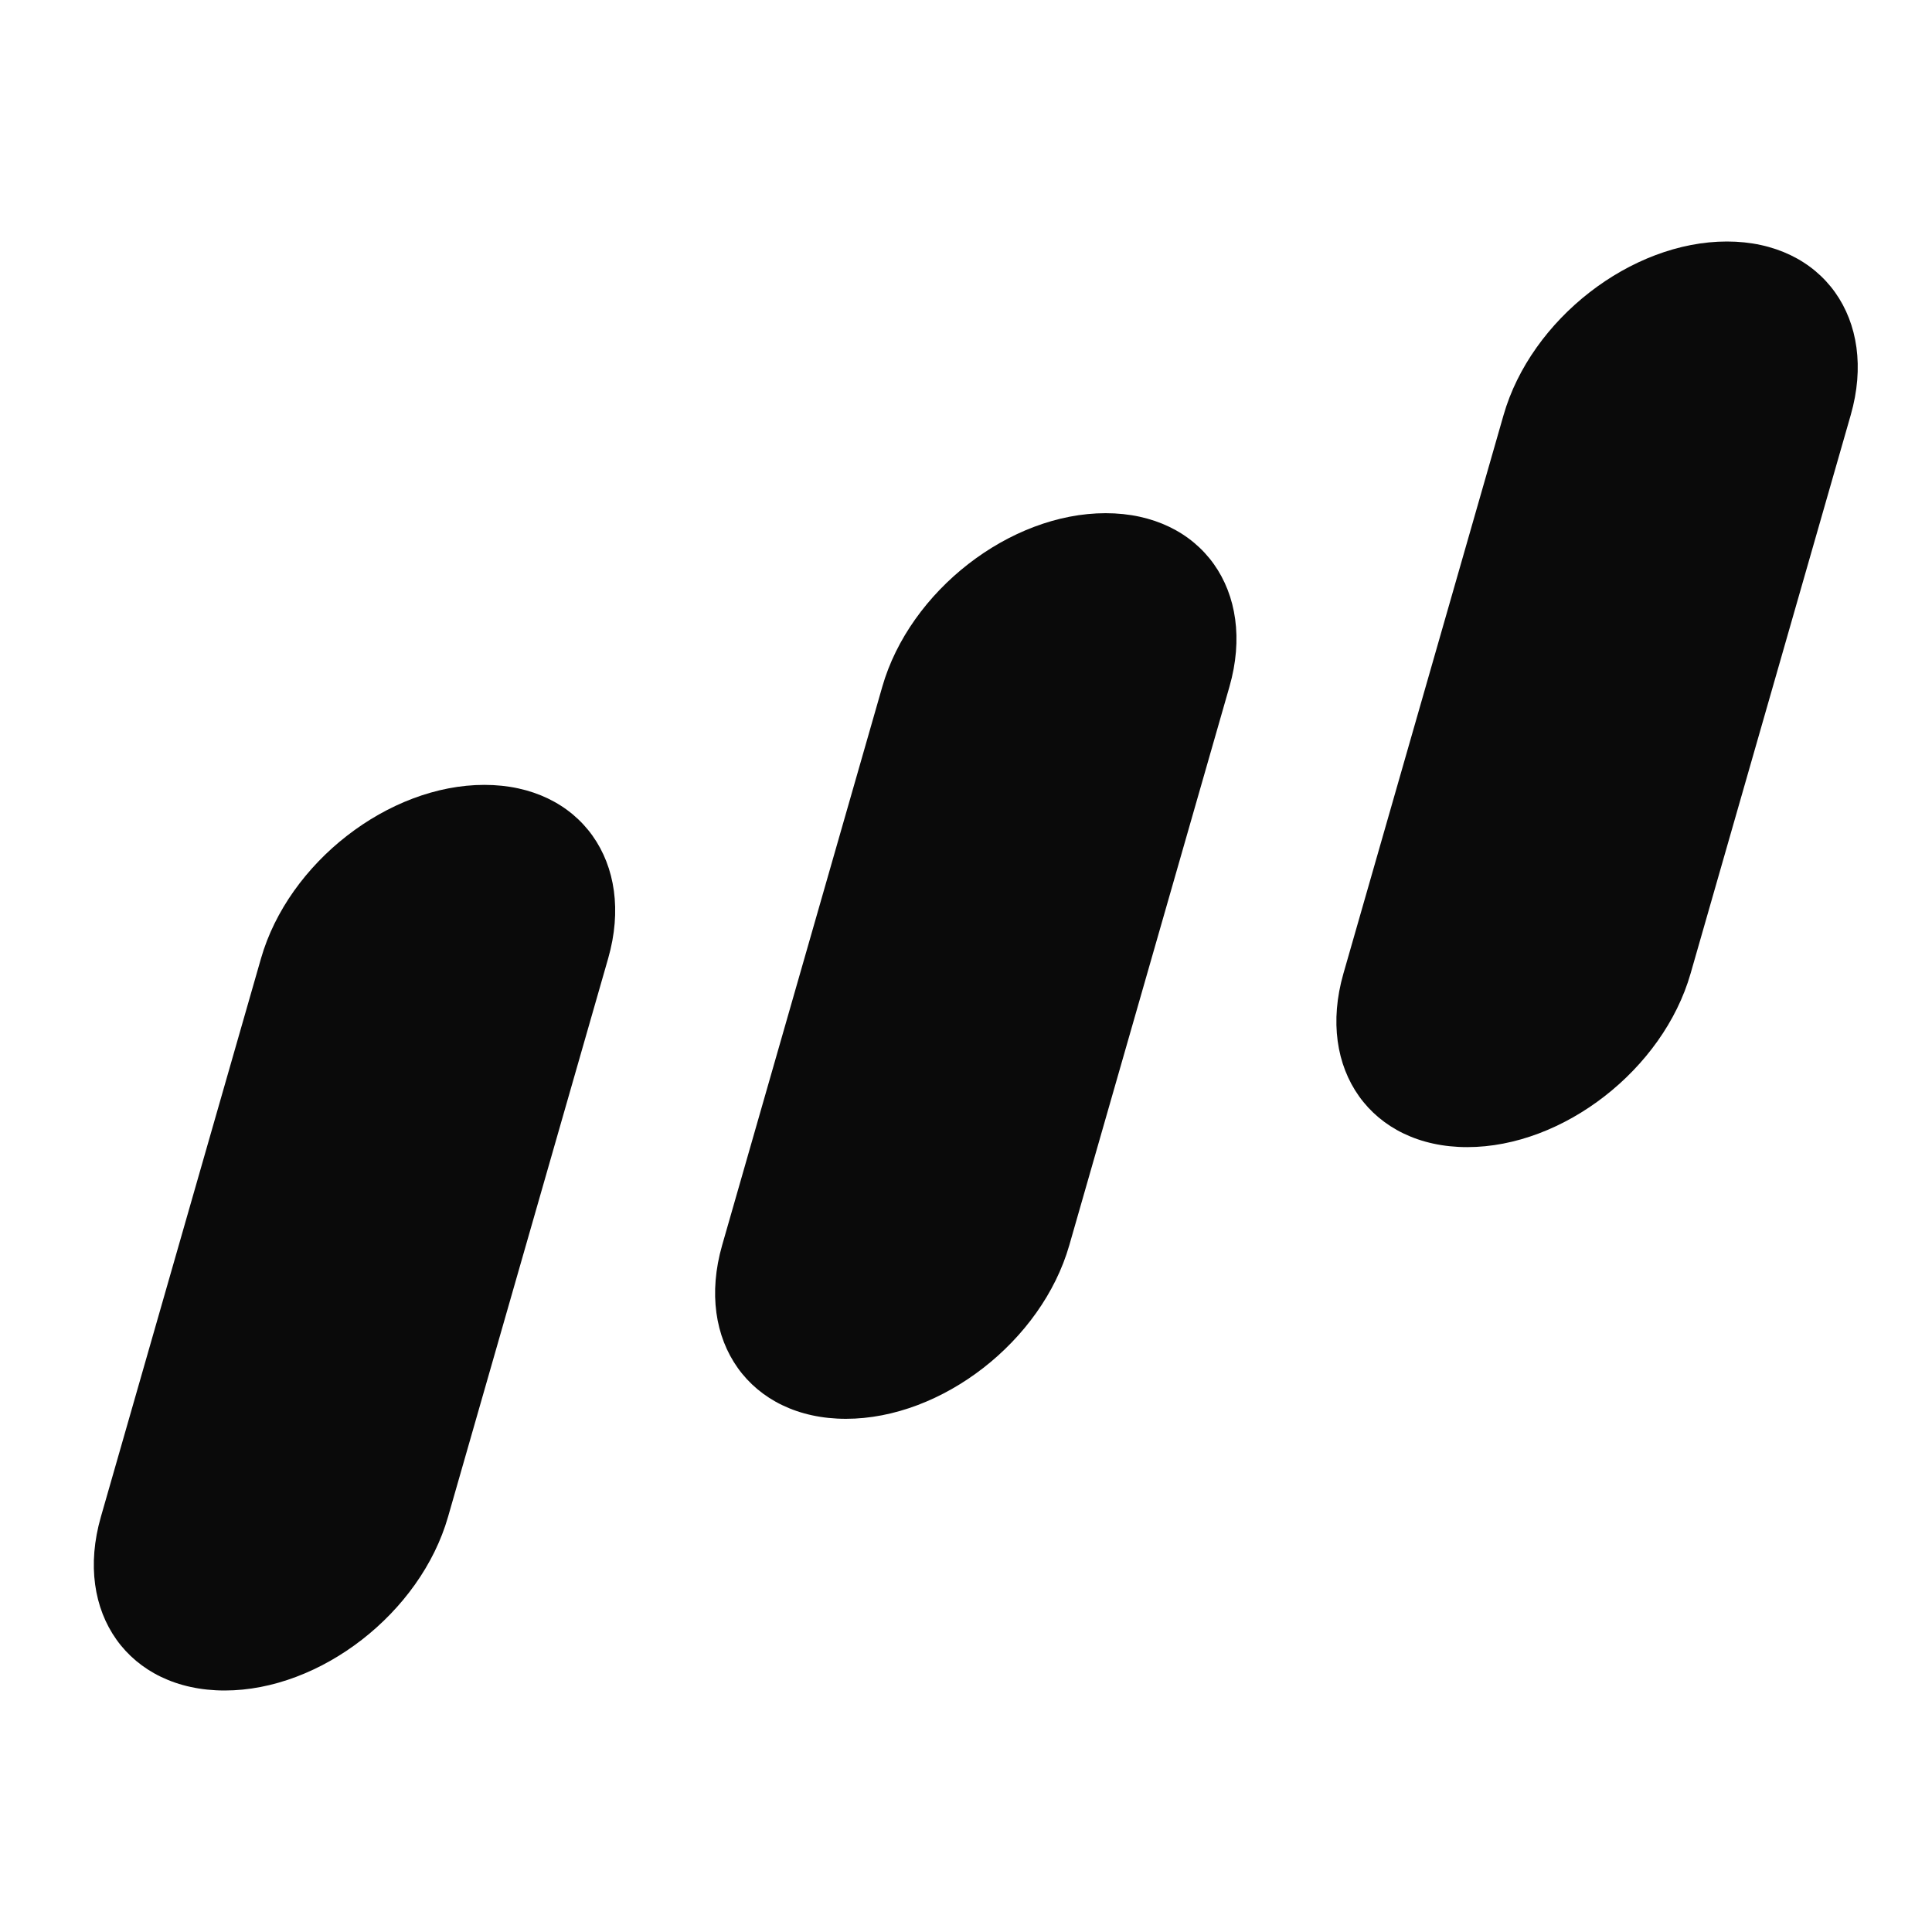
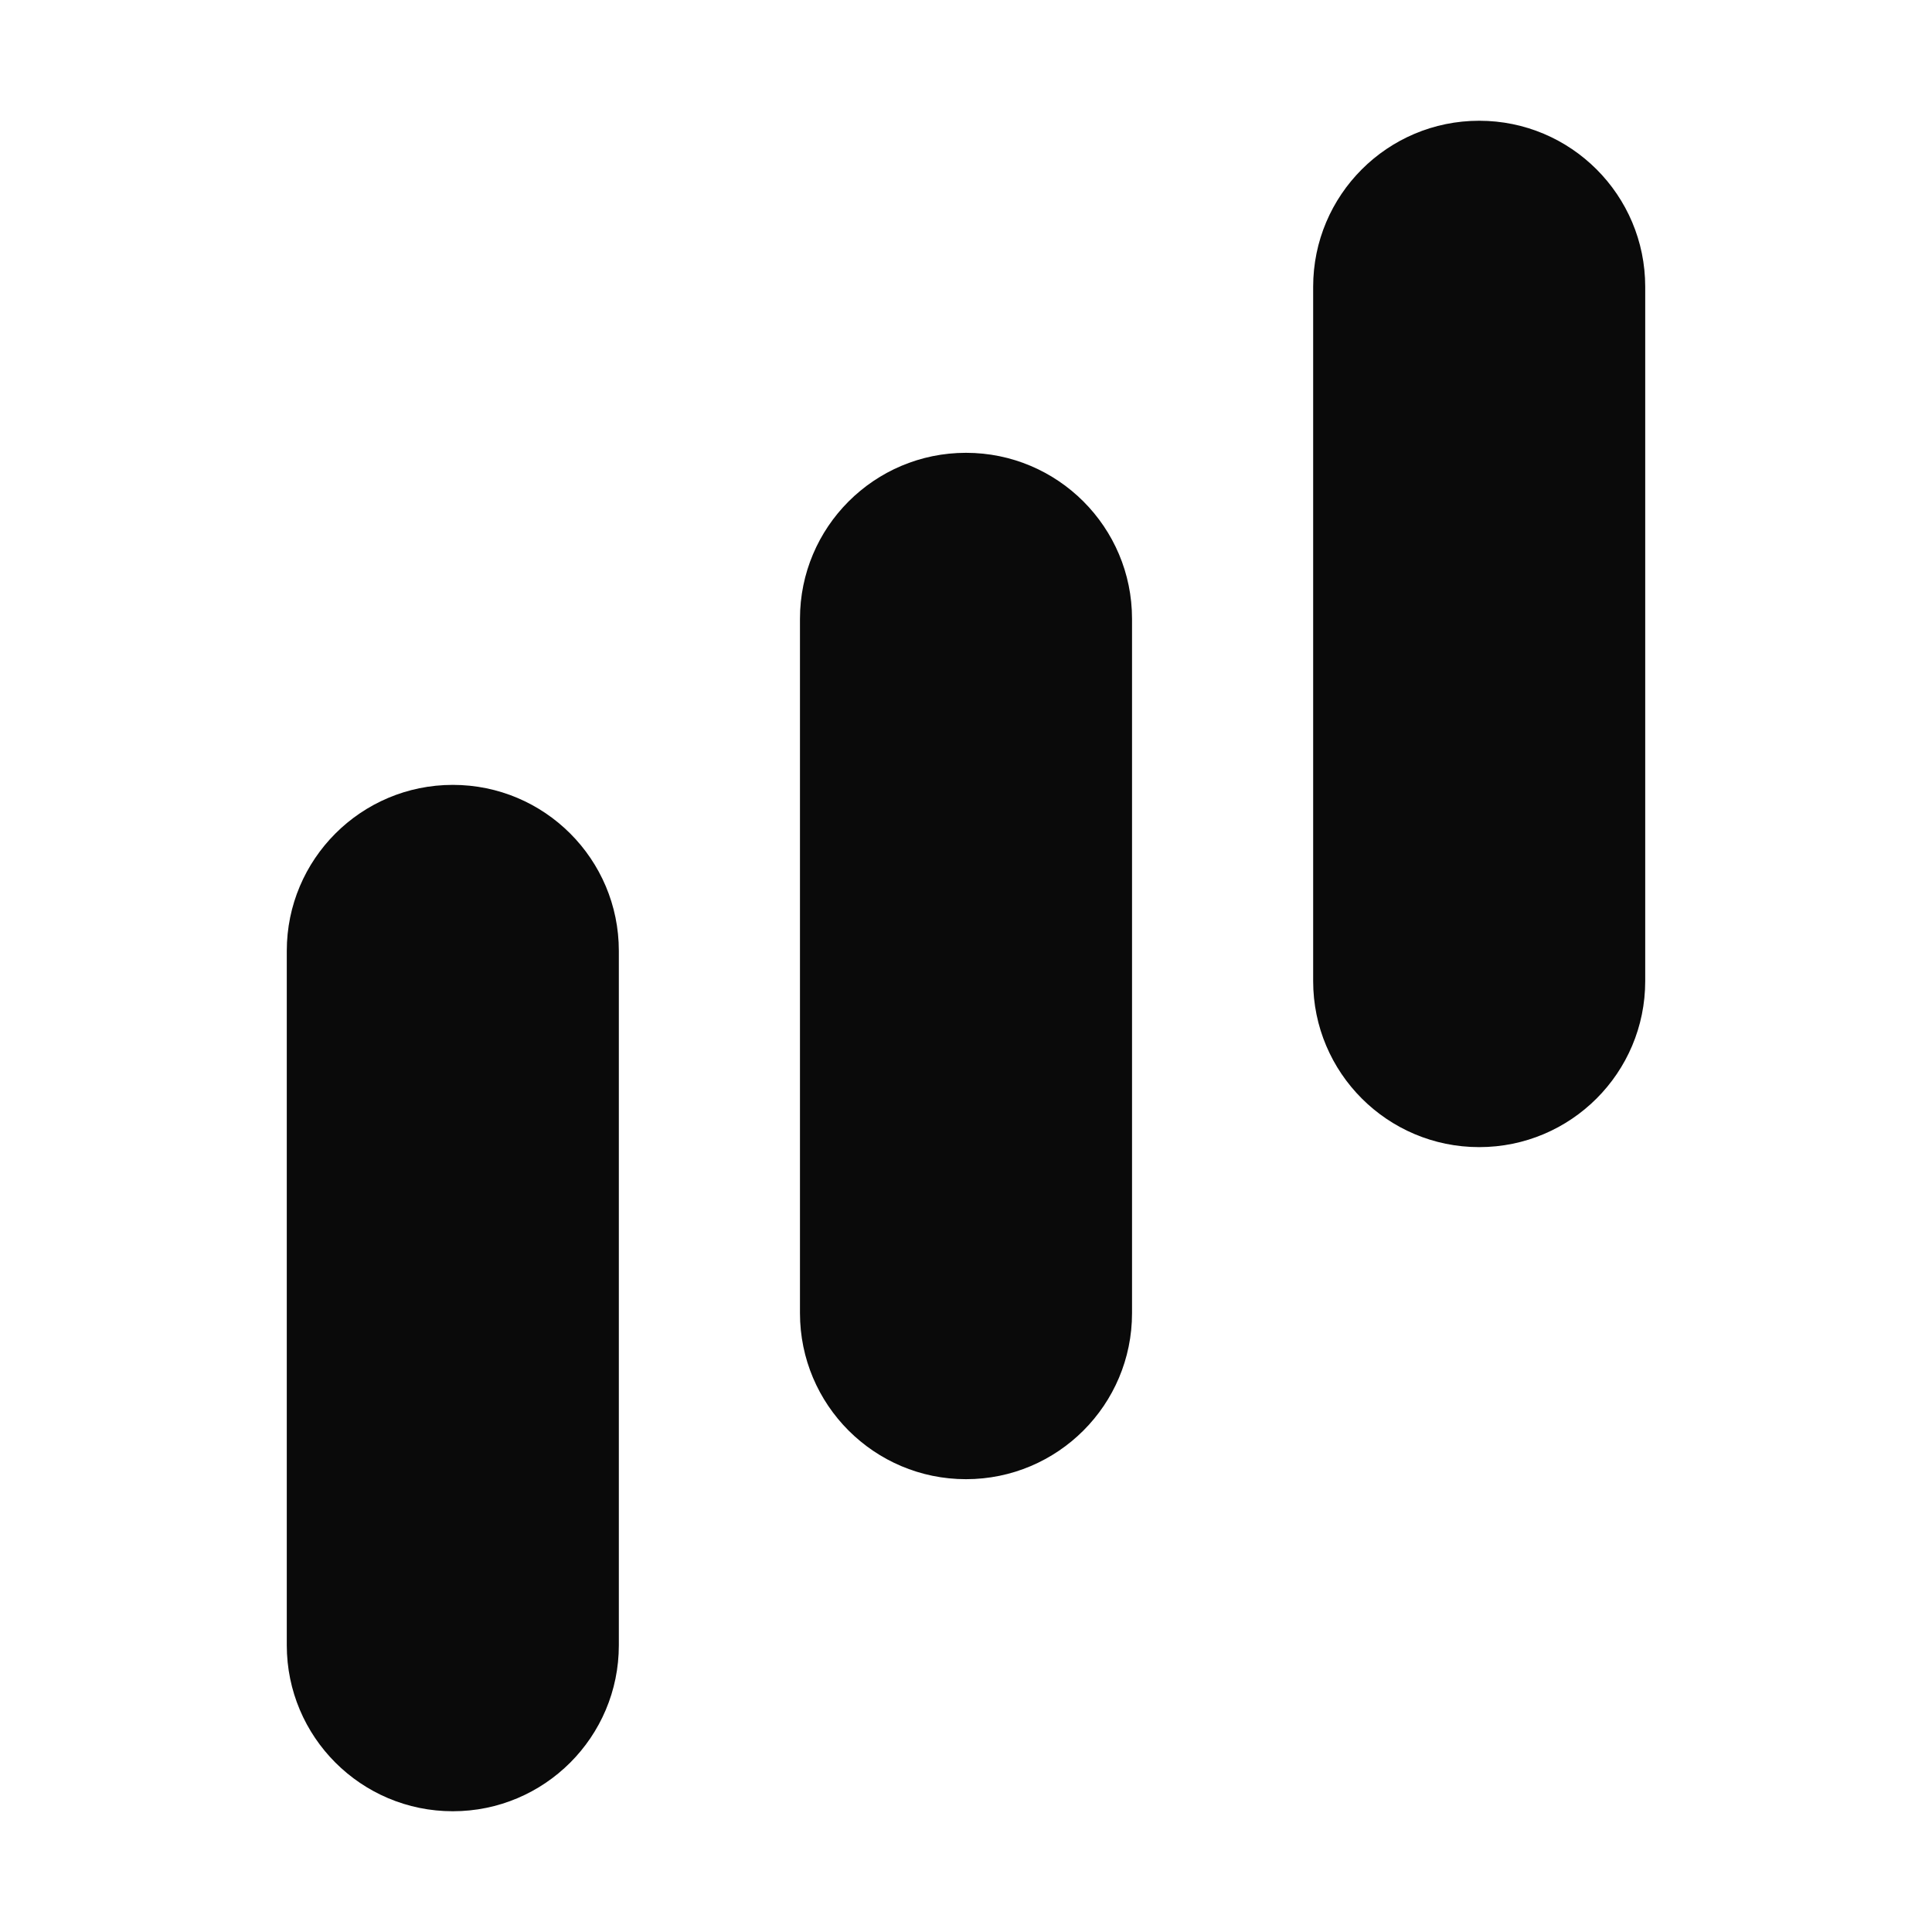
<svg xmlns="http://www.w3.org/2000/svg" viewBox="0 0 64 64" role="img" aria-label="Step7Labs">
  <g fill="#0A0A0A">
-     <g transform="translate(9.5 0)">
-       <rect x="8.25" y="26.00" width="11.5" height="30" rx="5.75" transform="skewX(-16)" />
-       <rect x="26.25" y="17.00" width="11.5" height="30" rx="5.75" transform="skewX(-16)" />
-       <rect x="44.25" y="8.00" width="11.5" height="30" rx="5.75" transform="skewX(-16)" />
-     </g>
+     <rect x="9.50" y="26.00" width="11" height="34" rx="5.5" />
+     <rect x="26.50" y="15.00" width="11" height="34" rx="5.5" />
+     <rect x="43.50" y="4.00" width="11" height="34" rx="5.5" />
  </g>
</svg>
